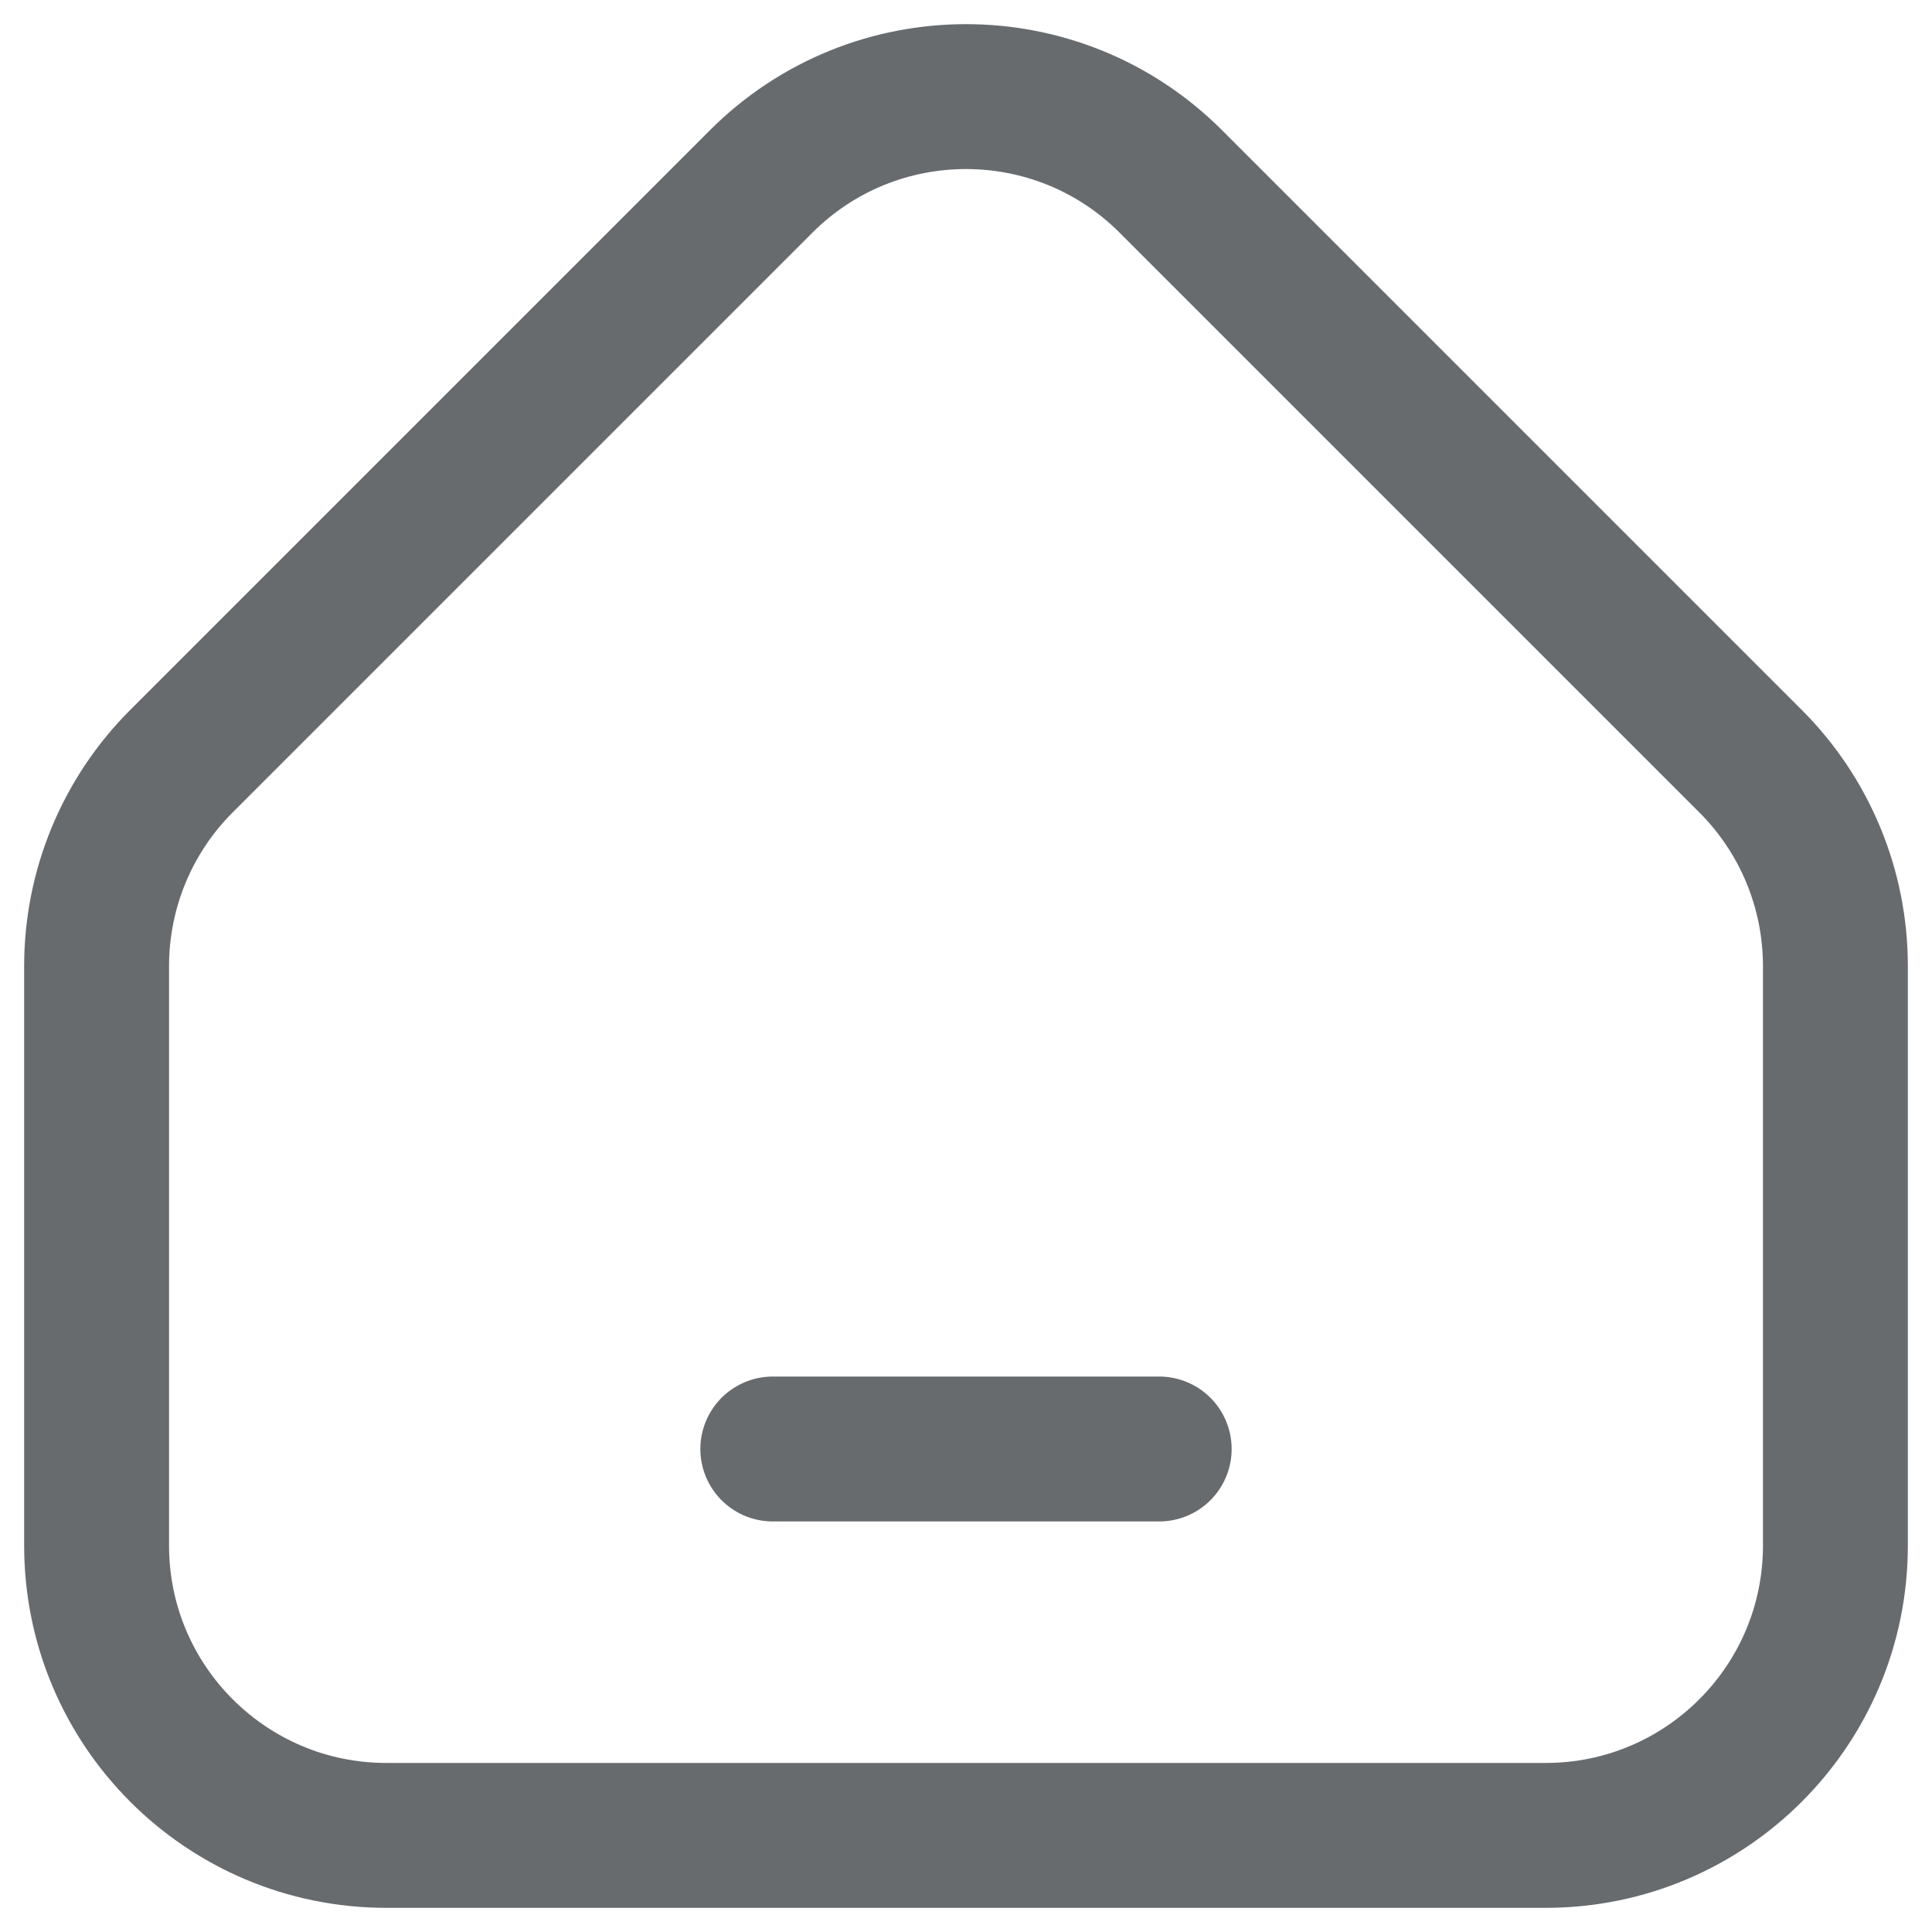
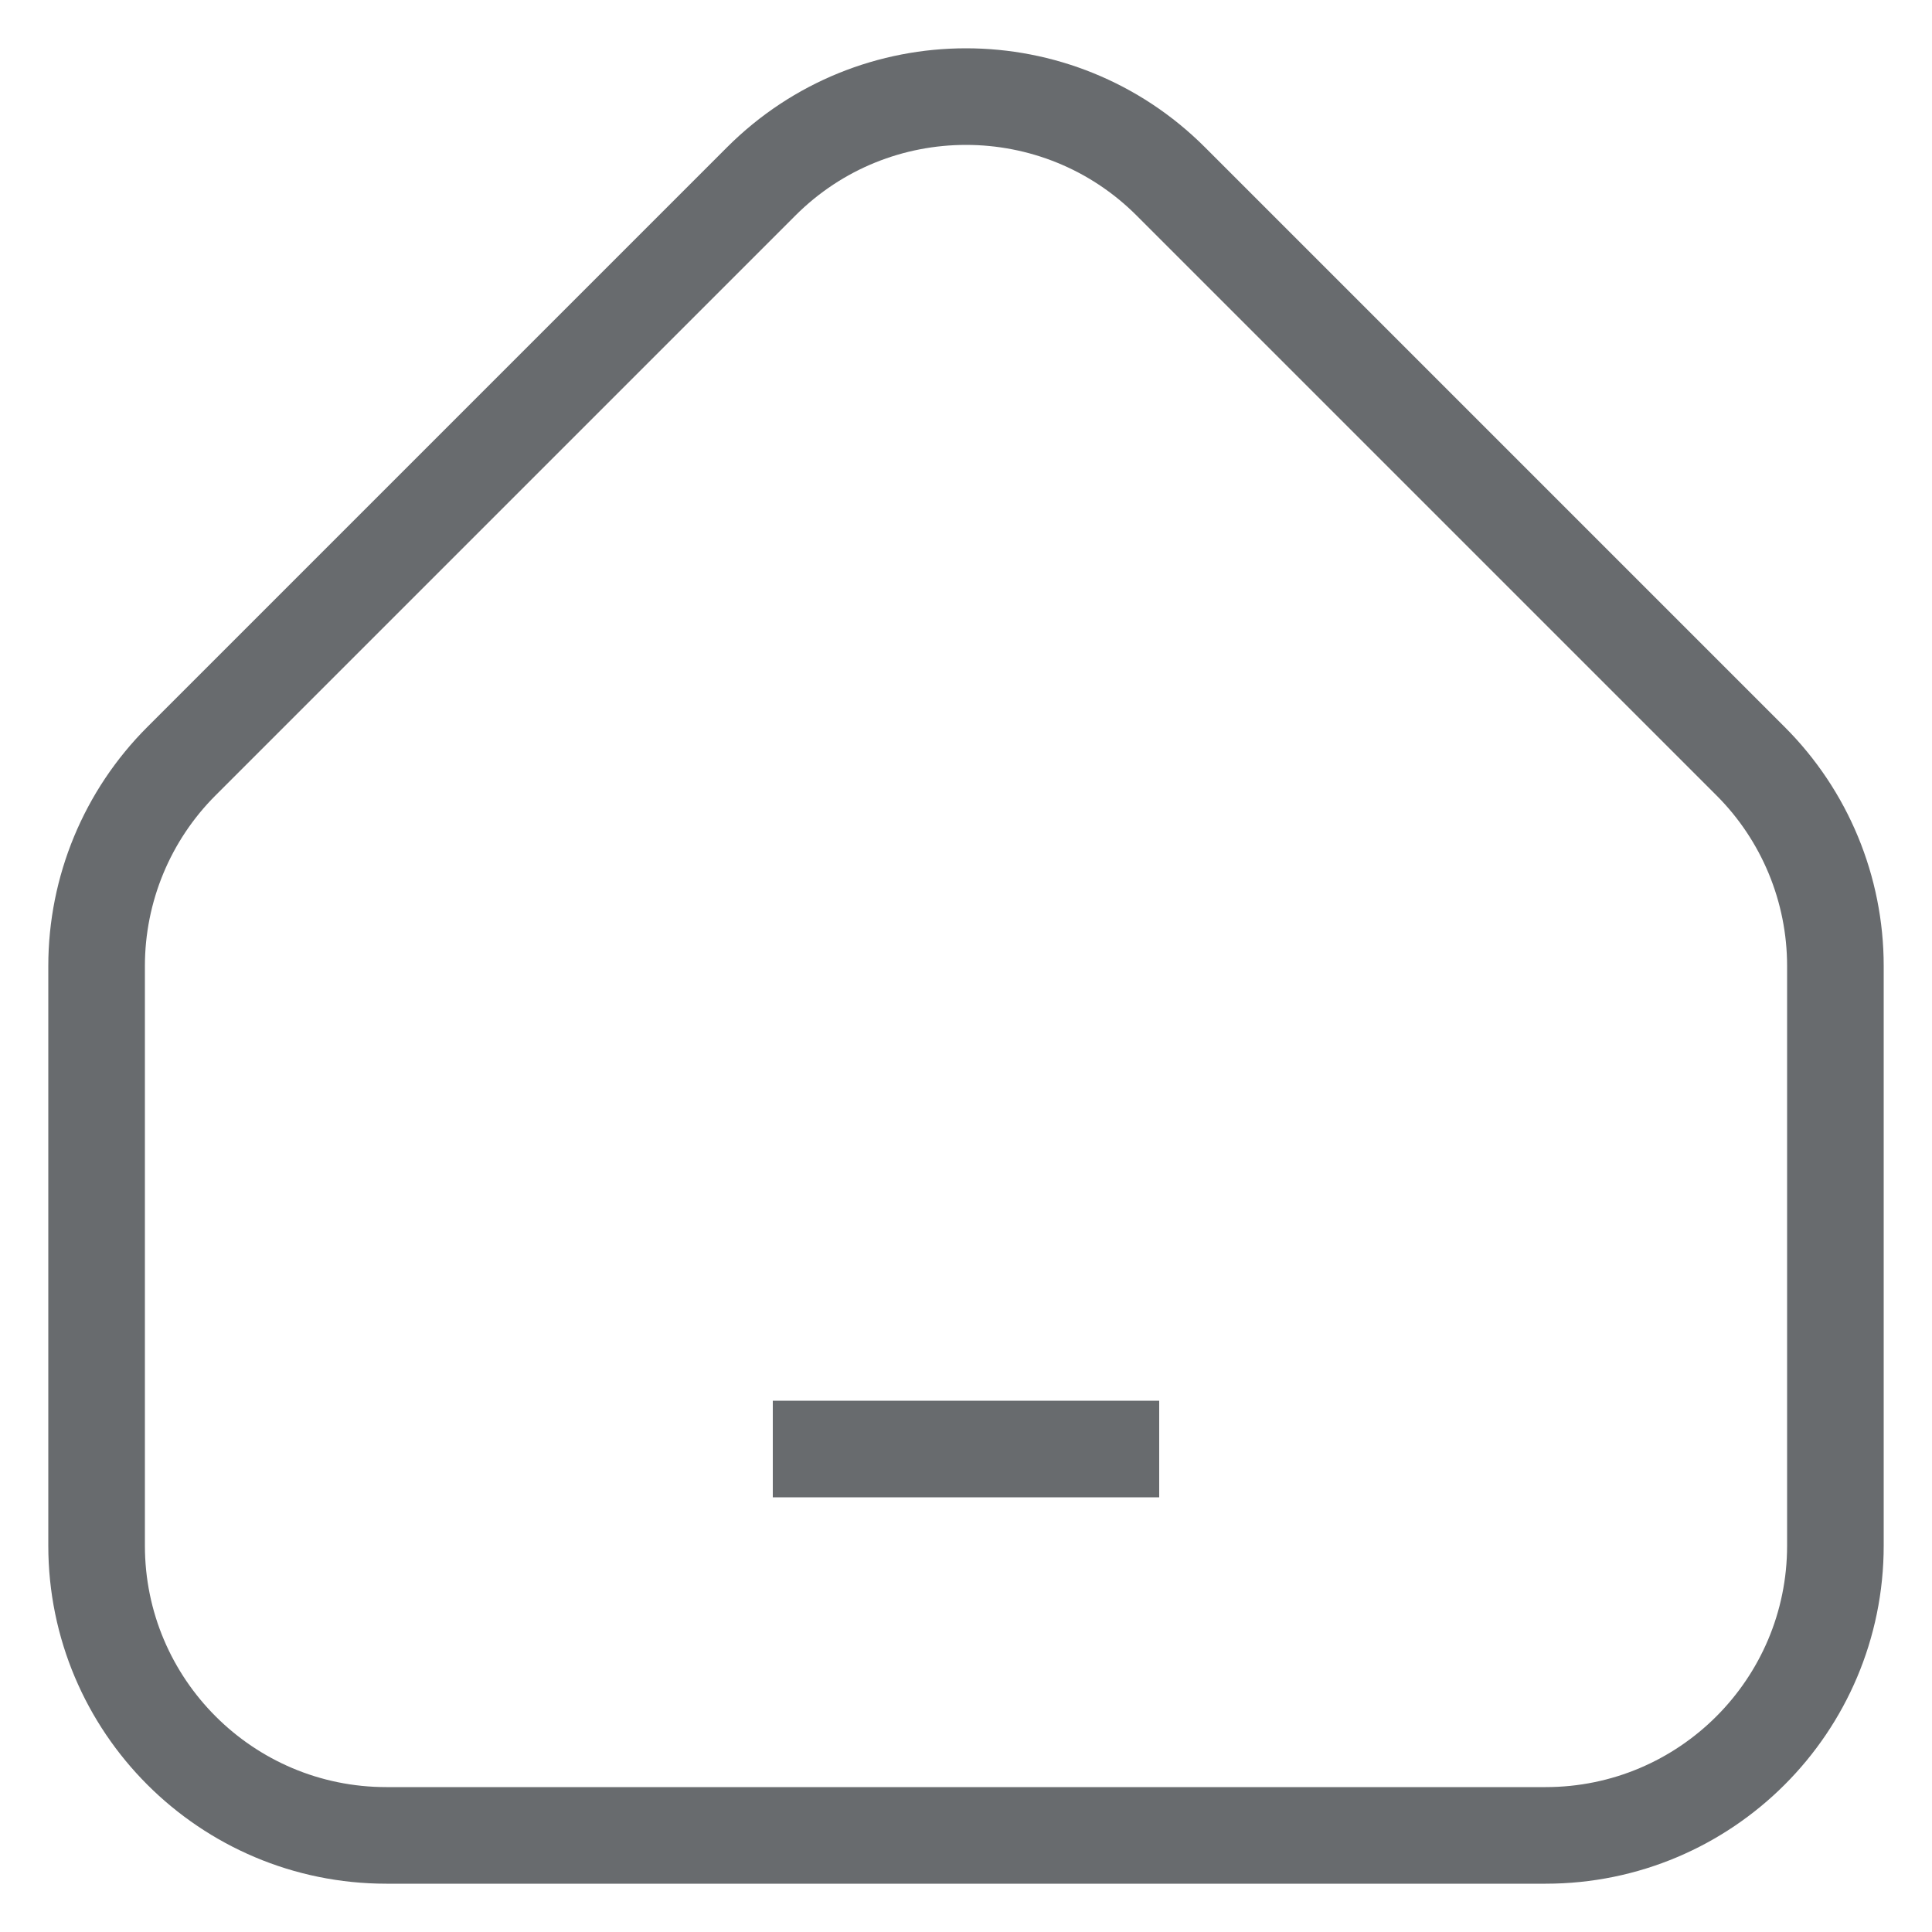
<svg xmlns="http://www.w3.org/2000/svg" width="30" height="30" viewBox="0 0 20 20" fill="none">
-   <path d="M8 15H12M16 19H4C2.343 19 1 17.657 1 16V10C1 9.204 1.316 8.441 1.879 7.879L7.879 1.879C9.05 0.707 10.95 0.707 12.121 1.879L18.121 7.879C18.684 8.441 19 9.204 19 10V16C19 17.657 17.657 19 16 19Z" stroke="#686B6E" stroke-width="1.5" stroke-linecap="round" stroke-linejoin="round" />
+   <path d="M8 15H12M16 19H4C2.343 19 1 17.657 1 16V10C1 9.204 1.316 8.441 1.879 7.879L7.879 1.879C9.05 0.707 10.95 0.707 12.121 1.879L18.121 7.879C18.684 8.441 19 9.204 19 10V16C19 17.657 17.657 19 16 19Z" stroke="#686B6E" strokeWidth="1.5" strokeLinecap="round" strokeLinejoin="round" />
</svg>
